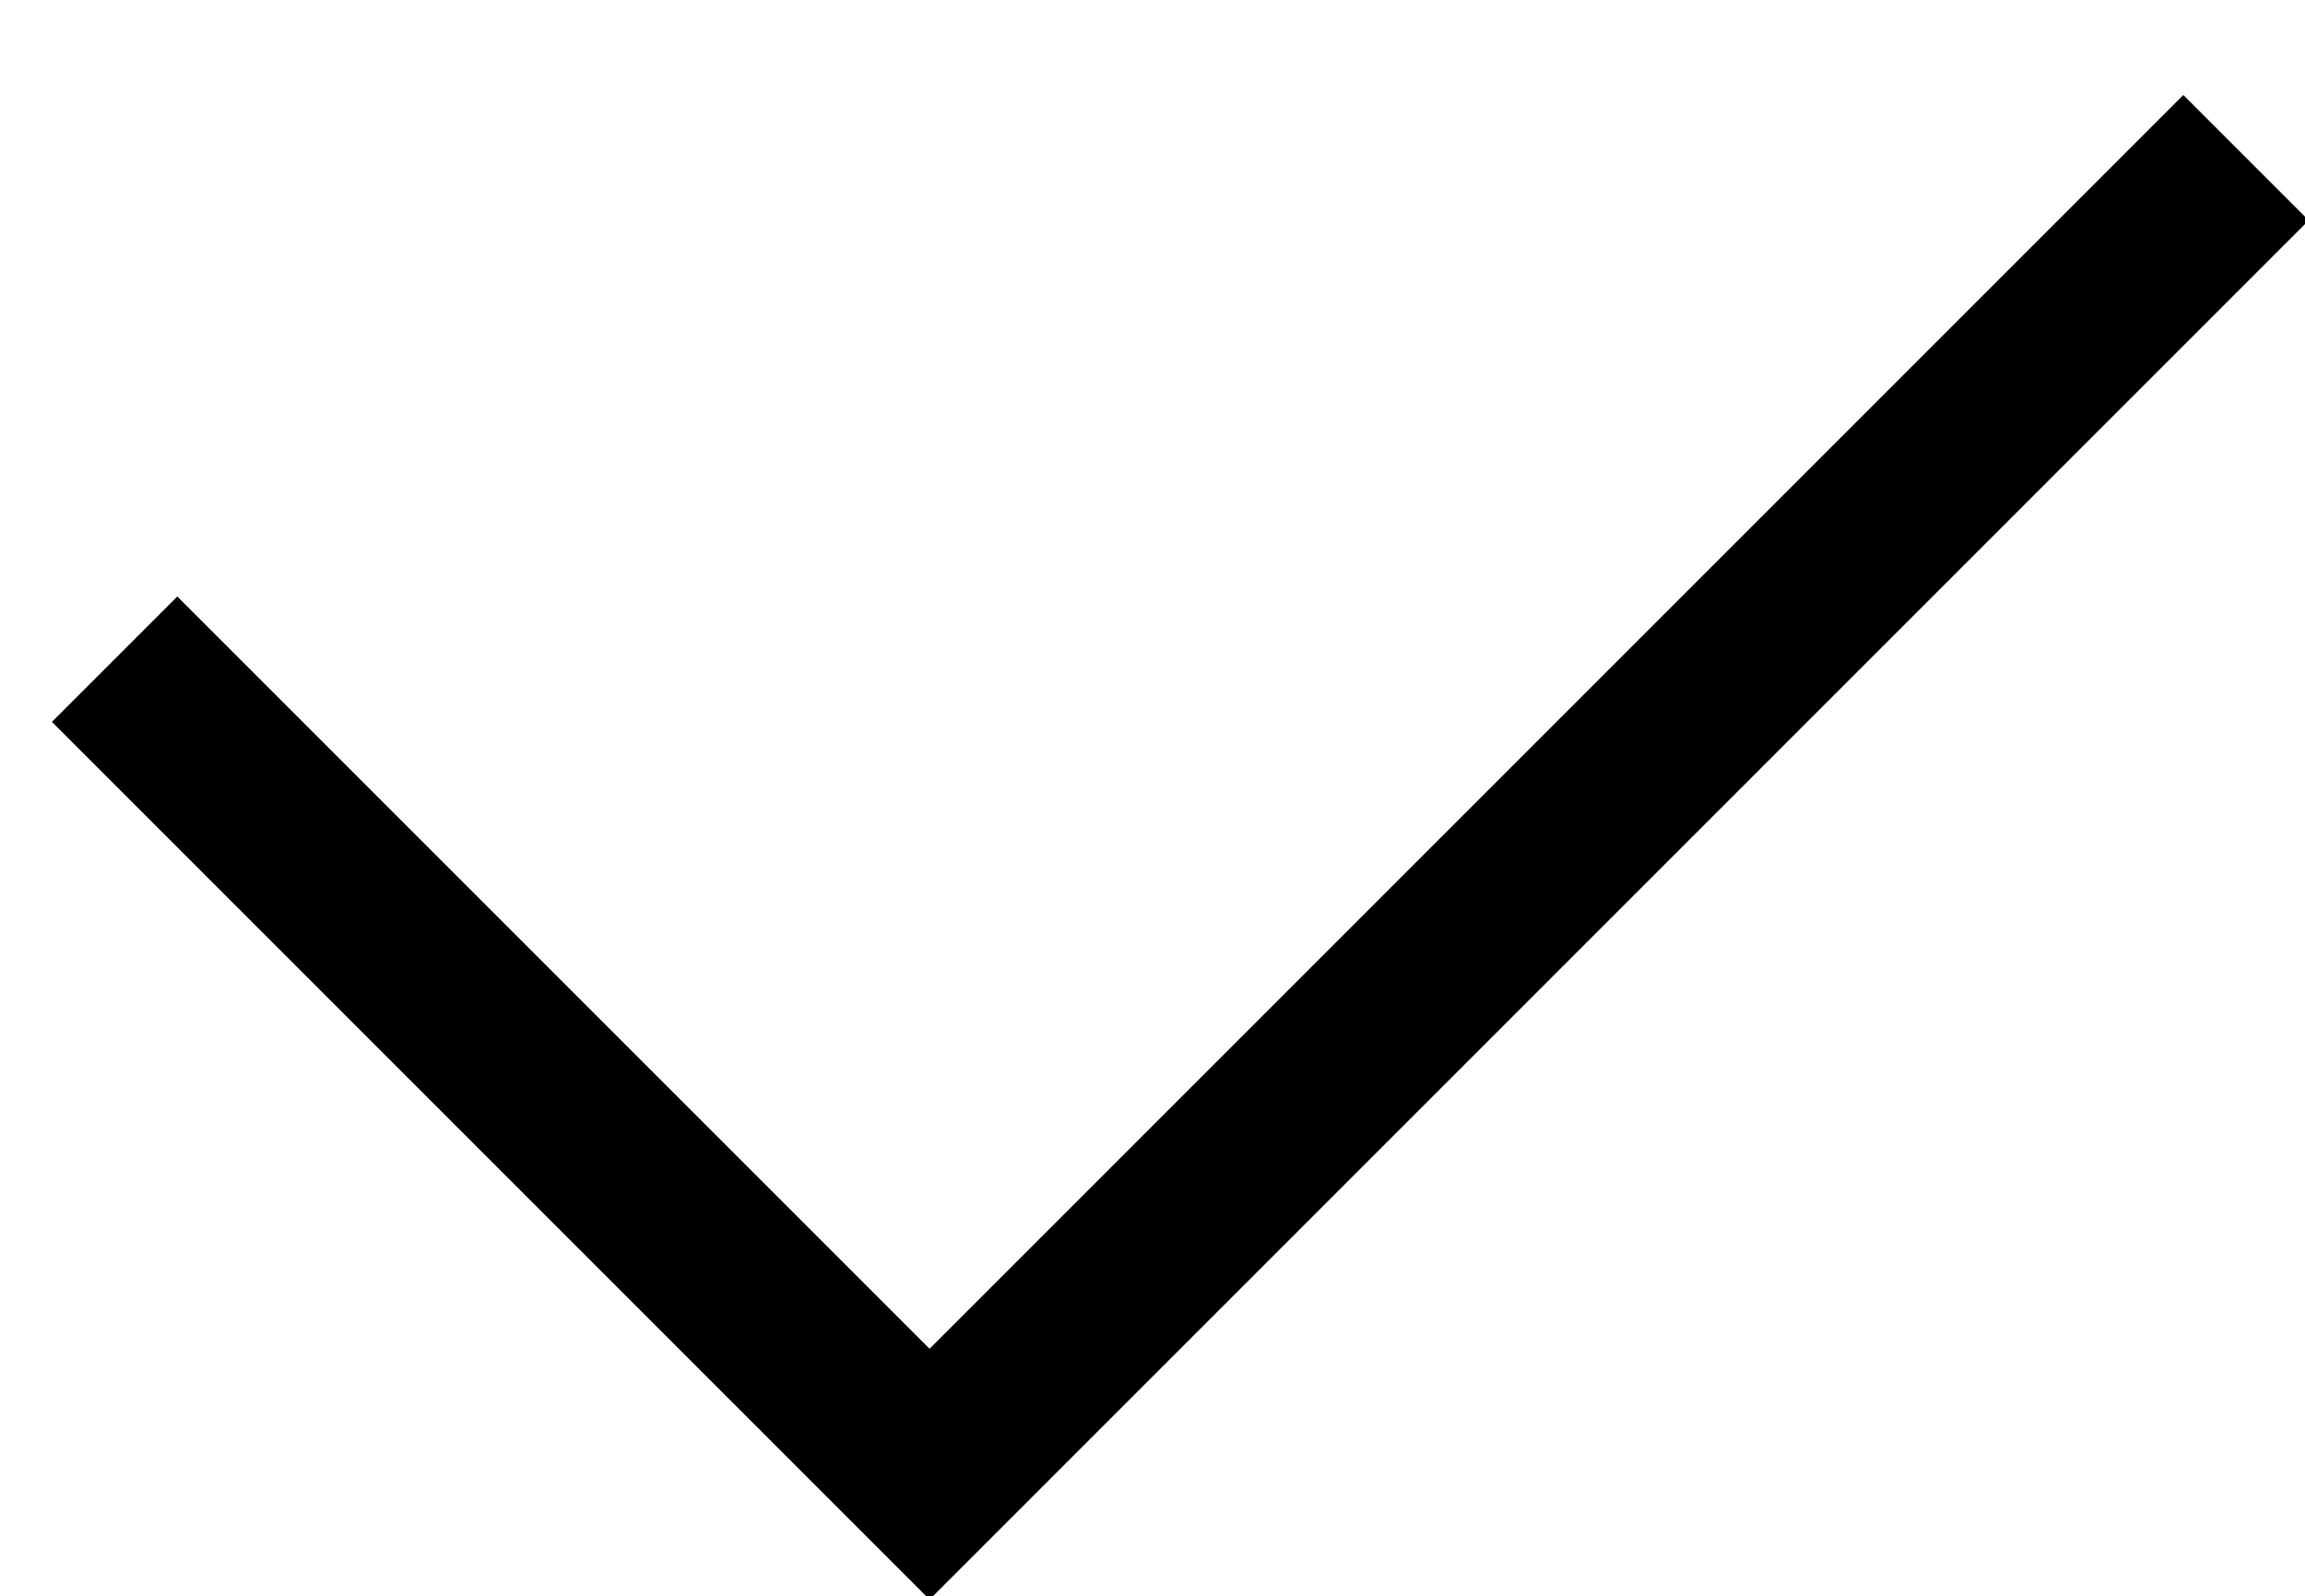
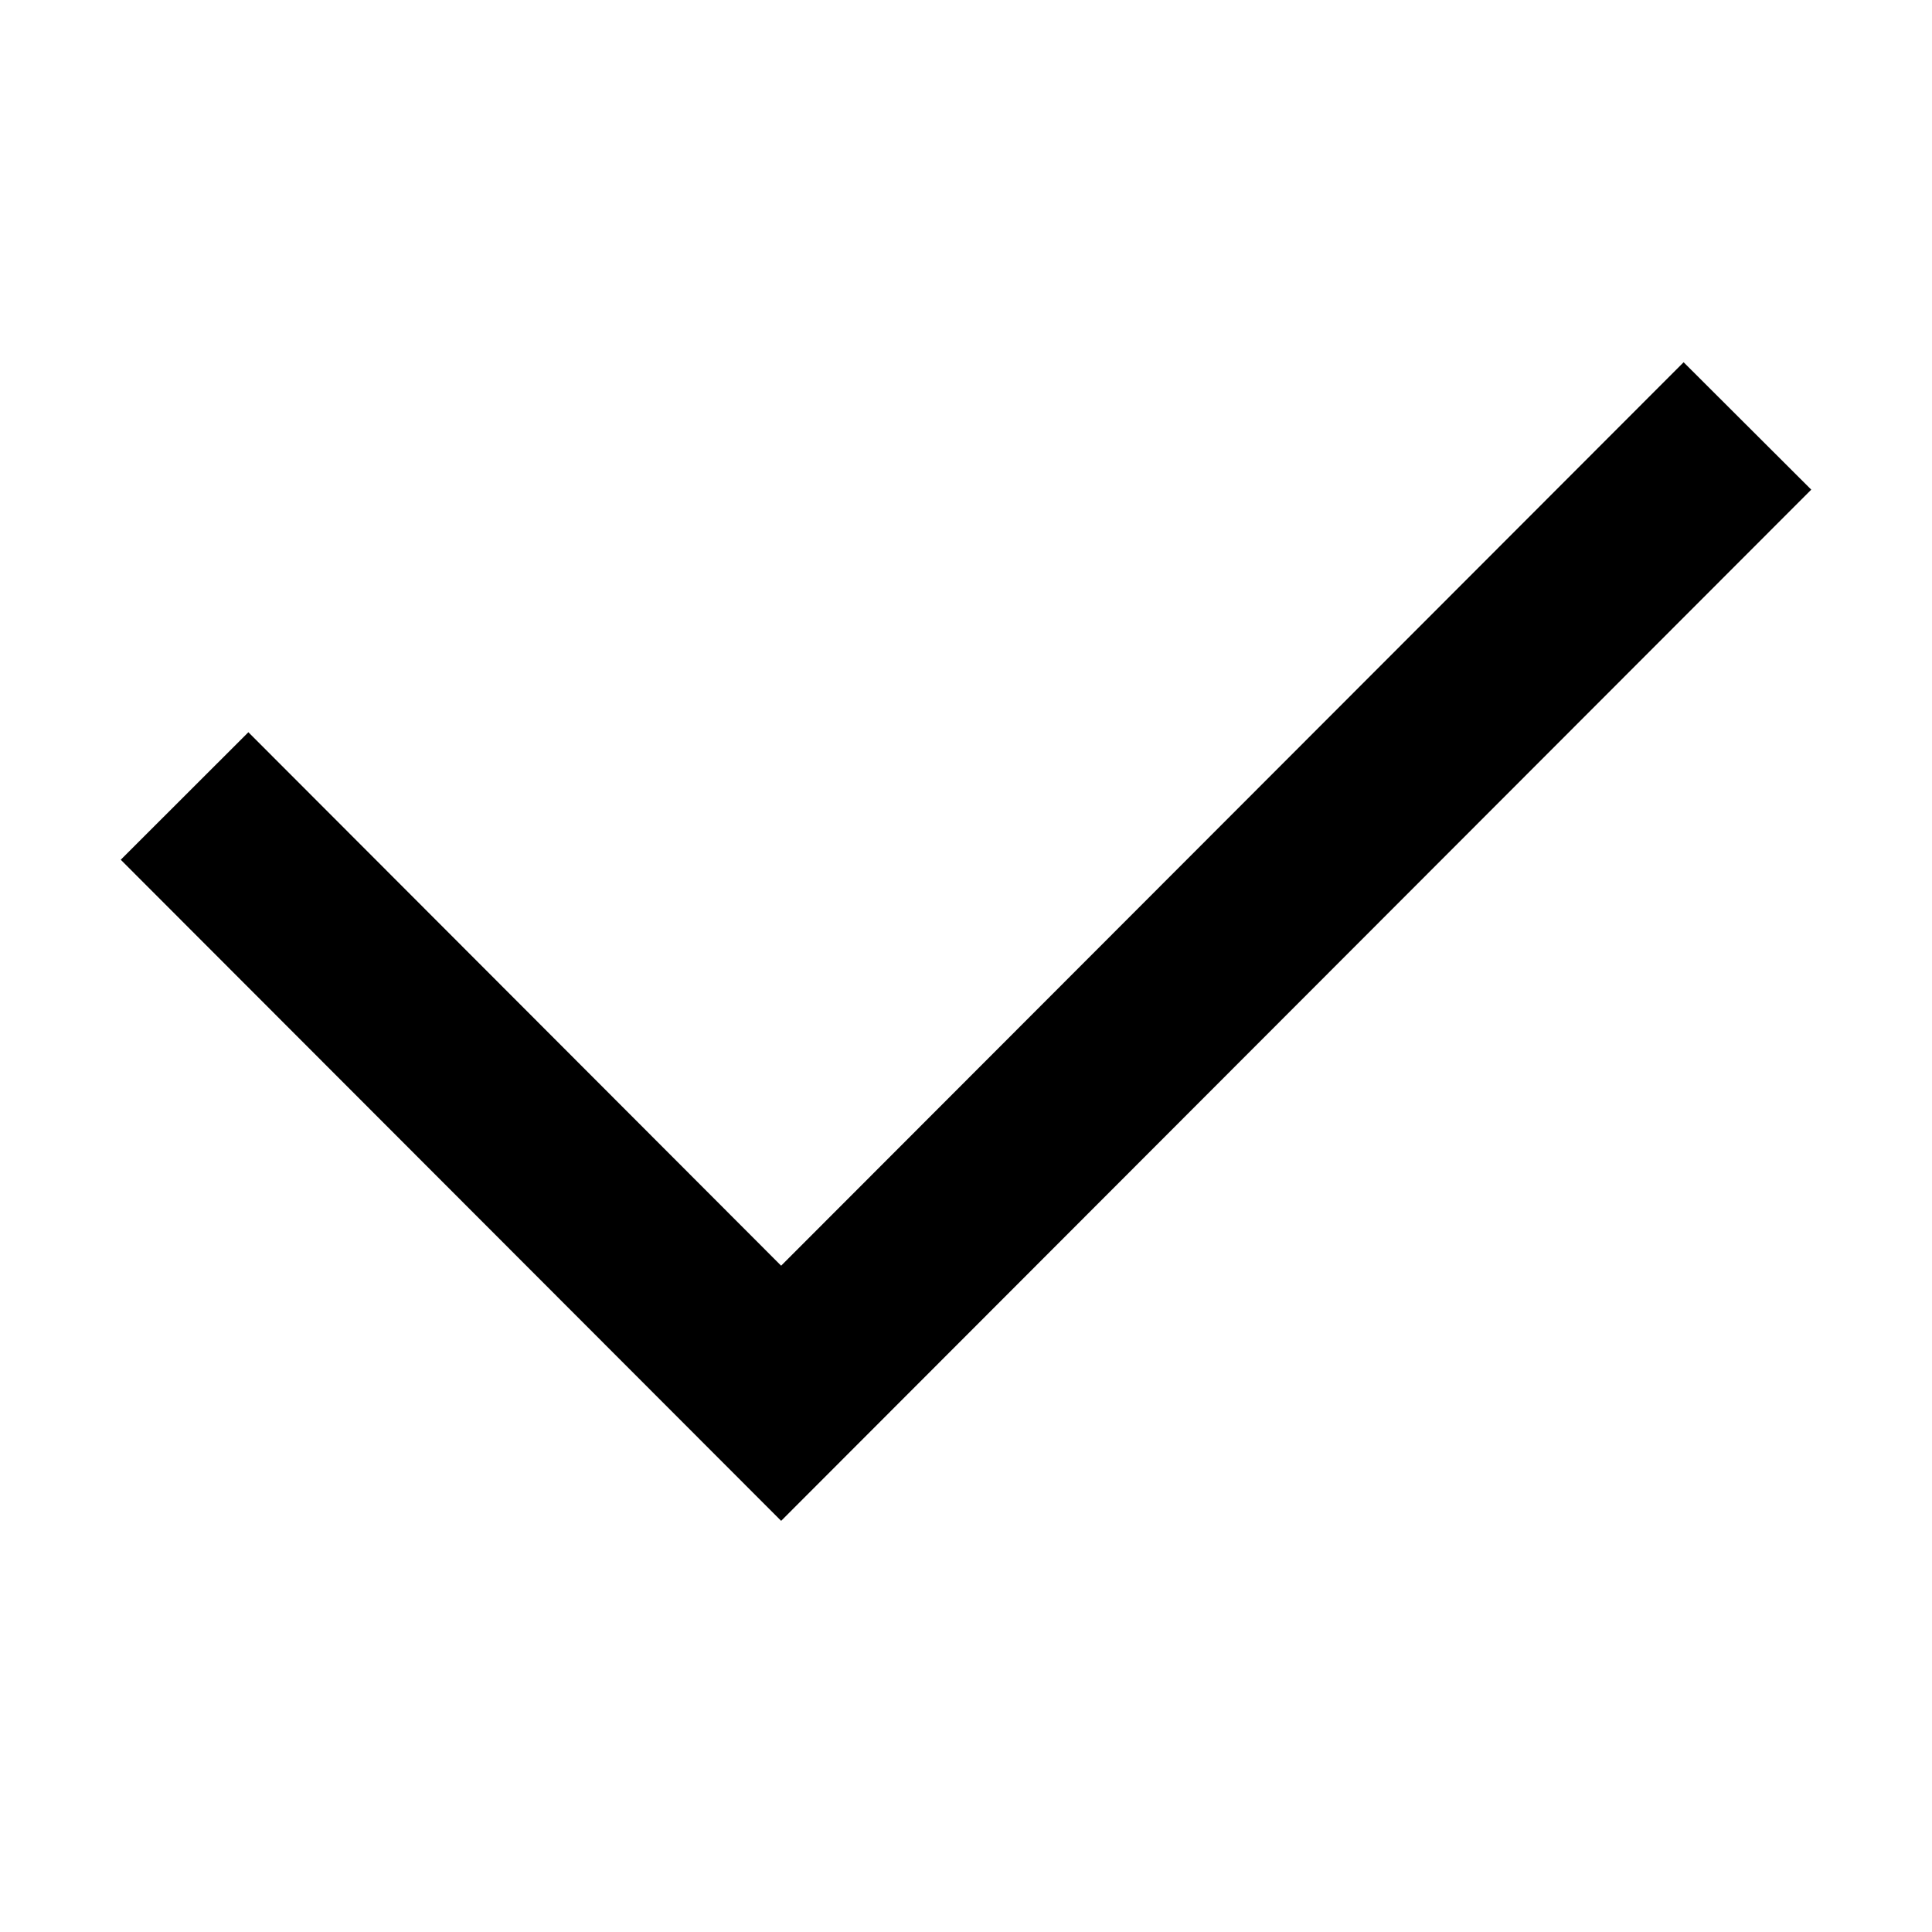
- <svg xmlns="http://www.w3.org/2000/svg" viewBox="0 0 13 9" version="1.1" p-id="3506">
-   <g transform="translate(6.656854, 2.656854) scale(-1, 1) rotate(-315) translate(-6.656854, -2.656854) ">
-     <polygon id="path-1" points="11.157 5.157 11.157 -0.843 12.157 -0.843 12.157 6.157 1.157 6.157 1.157 5.157" />
+ <svg xmlns="http://www.w3.org/2000/svg" viewBox="0 0 16 16" version="1.1">
+   <g id="check" transform="translate(1, 3)" fill="currentColor">
+     <polygon points="12.943 0 14 1.055 5.469 9.595 0 4.12 1.057 3.064 5.469 7.482" />
  </g>
</svg>
